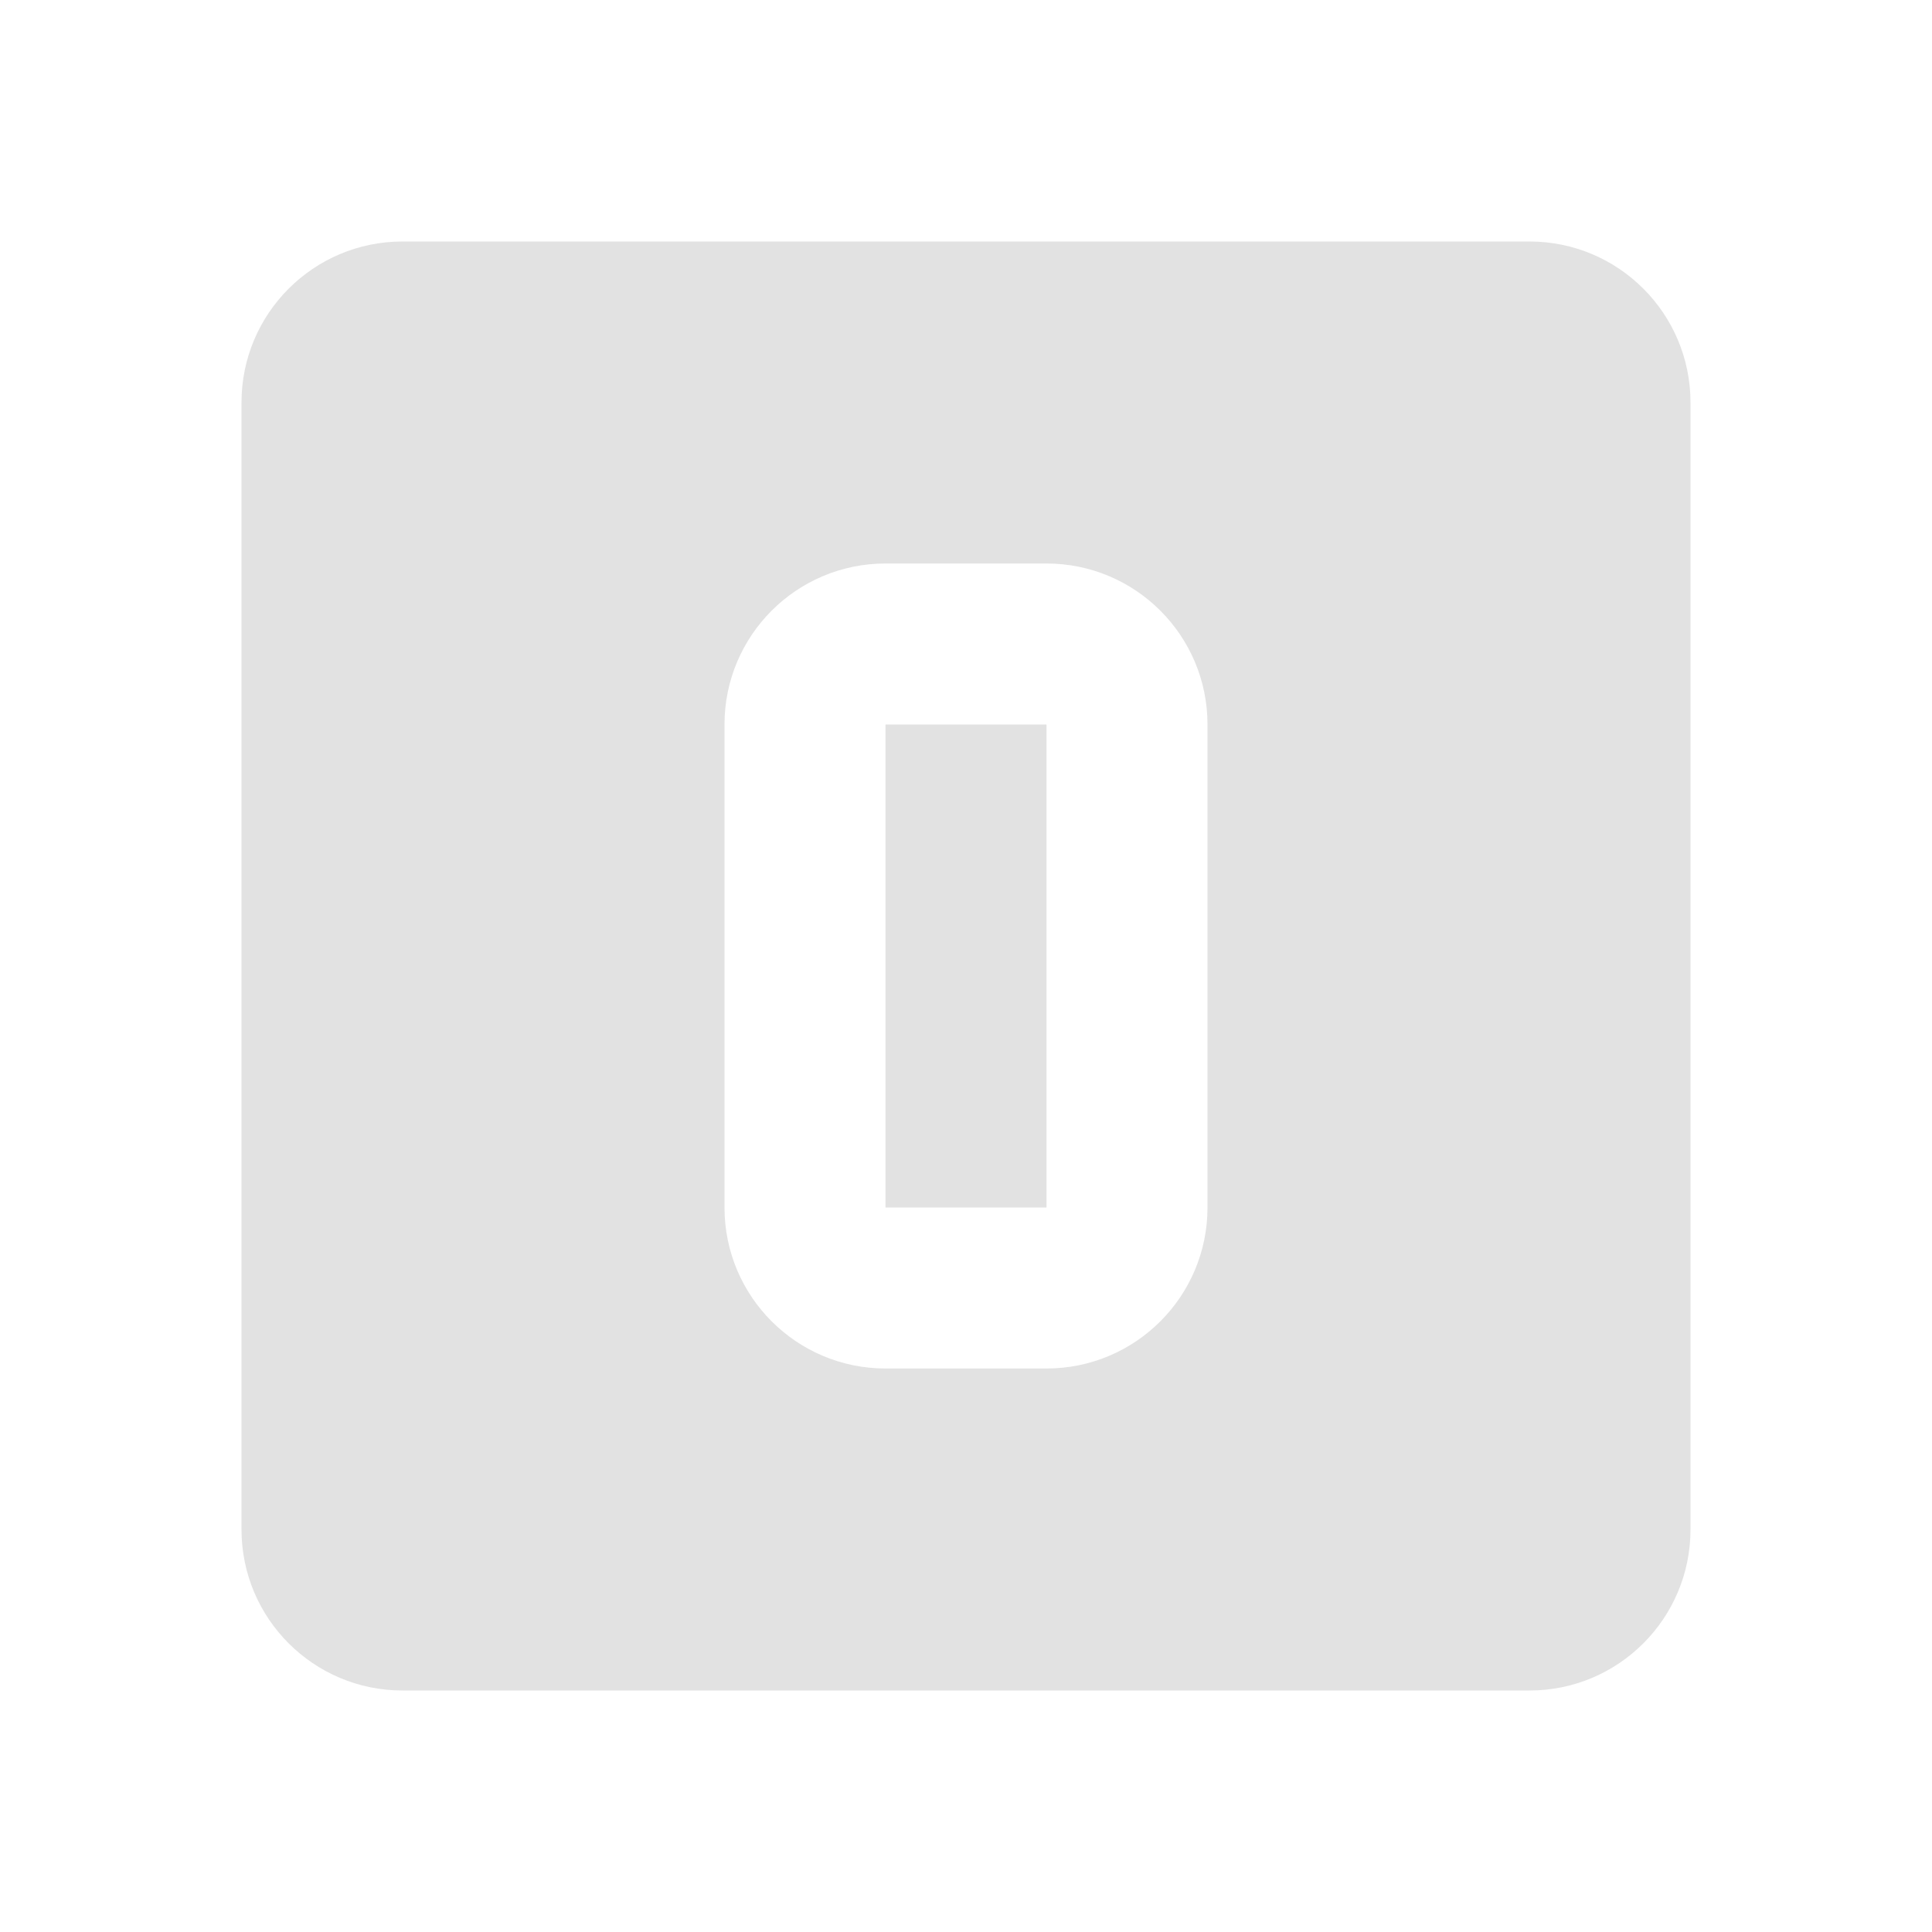
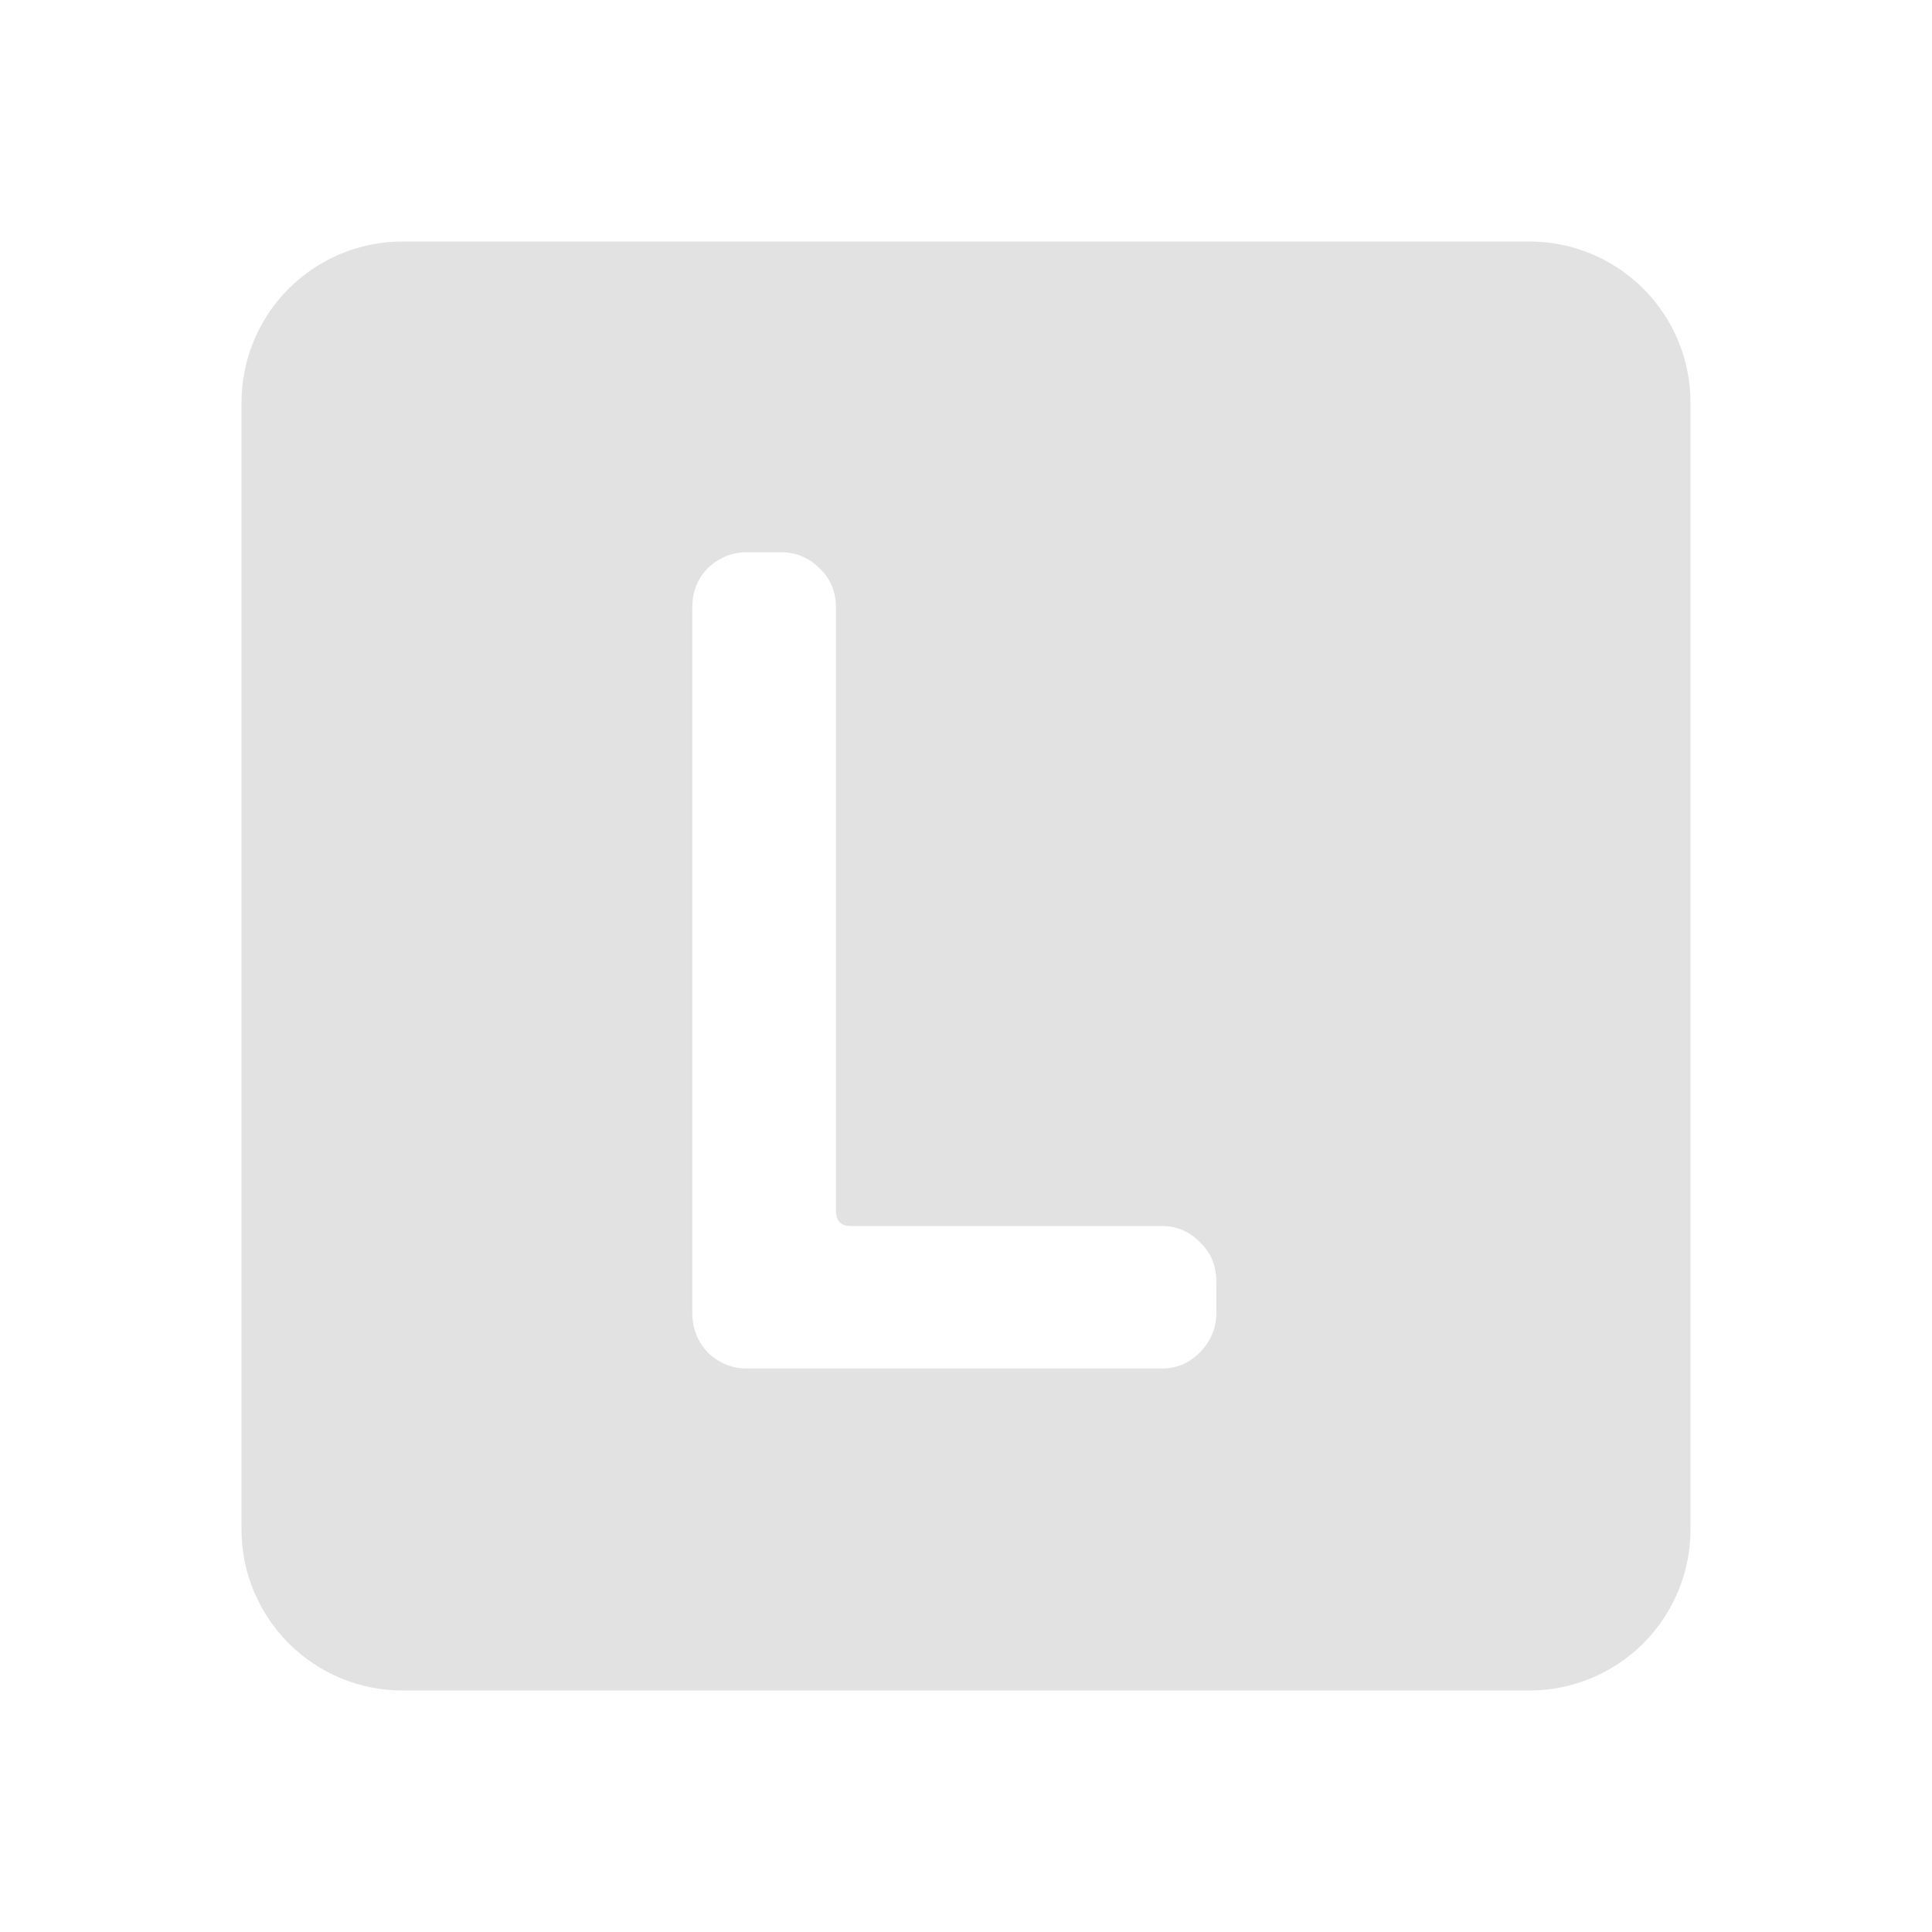
- <svg xmlns="http://www.w3.org/2000/svg" viewBox="0 0 24 24" version="1.1" id="svg1">
-   <defs id="defs1" />
-   <path d="M19,3A2,2 0 0,1 21,5V19A2,2 0 0,1 19,21H5A2,2 0 0,1 3,19V5A2,2 0 0,1 5,3H19M11,7A2,2 0 0,0 9,9V15A2,2 0 0,0 11,17H13A2,2 0 0,0 15,15V9A2,2 0 0,0 13,7H11M11,9H13V15H11V9Z" id="path1" style="font-variation-settings:normal;opacity:1;vector-effect:none;fill:#e2e2e2;fill-opacity:1;stroke-width:1;stroke-linecap:butt;stroke-linejoin:miter;stroke-miterlimit:4;stroke-dasharray:none;stroke-dashoffset:0;stroke-opacity:1;-inkscape-stroke:none;stop-color:#000000;stop-opacity:1" />
+ <svg xmlns="http://www.w3.org/2000/svg" width="24" height="24" viewBox="0 0 24 24" fill="none">
+   <path d="M19 3C19.53 3 20.039 3.211 20.414 3.586C20.789 3.961 21 4.47 21 5V19C21 19.53 20.789 20.039 20.414 20.414C20.039 20.789 19.53 21 19 21H5C4.47 21 3.961 20.789 3.586 20.414C3.211 20.039 3 19.53 3 19V5C3 4.47 3.211 3.961 3.586 3.586C3.961 3.211 4.47 3 5 3H19ZM9.275 6.86C9.095 6.86 8.935 6.925 8.795 7.055C8.665 7.185 8.6 7.35 8.6 7.55V16.31C8.6 16.5 8.665 16.665 8.795 16.805C8.935 16.935 9.095 17 9.275 17H14.435C14.615 17 14.77 16.935 14.9 16.805C15.04 16.665 15.11 16.499 15.11 16.31V15.92C15.11 15.72 15.04 15.555 14.9 15.425C14.77 15.295 14.615 15.23 14.435 15.23H10.565C10.445 15.23 10.385 15.165 10.385 15.035V7.55C10.385 7.35 10.315 7.185 10.175 7.055C10.045 6.925 9.885 6.86 9.695 6.86H9.275Z" fill="#E2E2E2" />
</svg>
